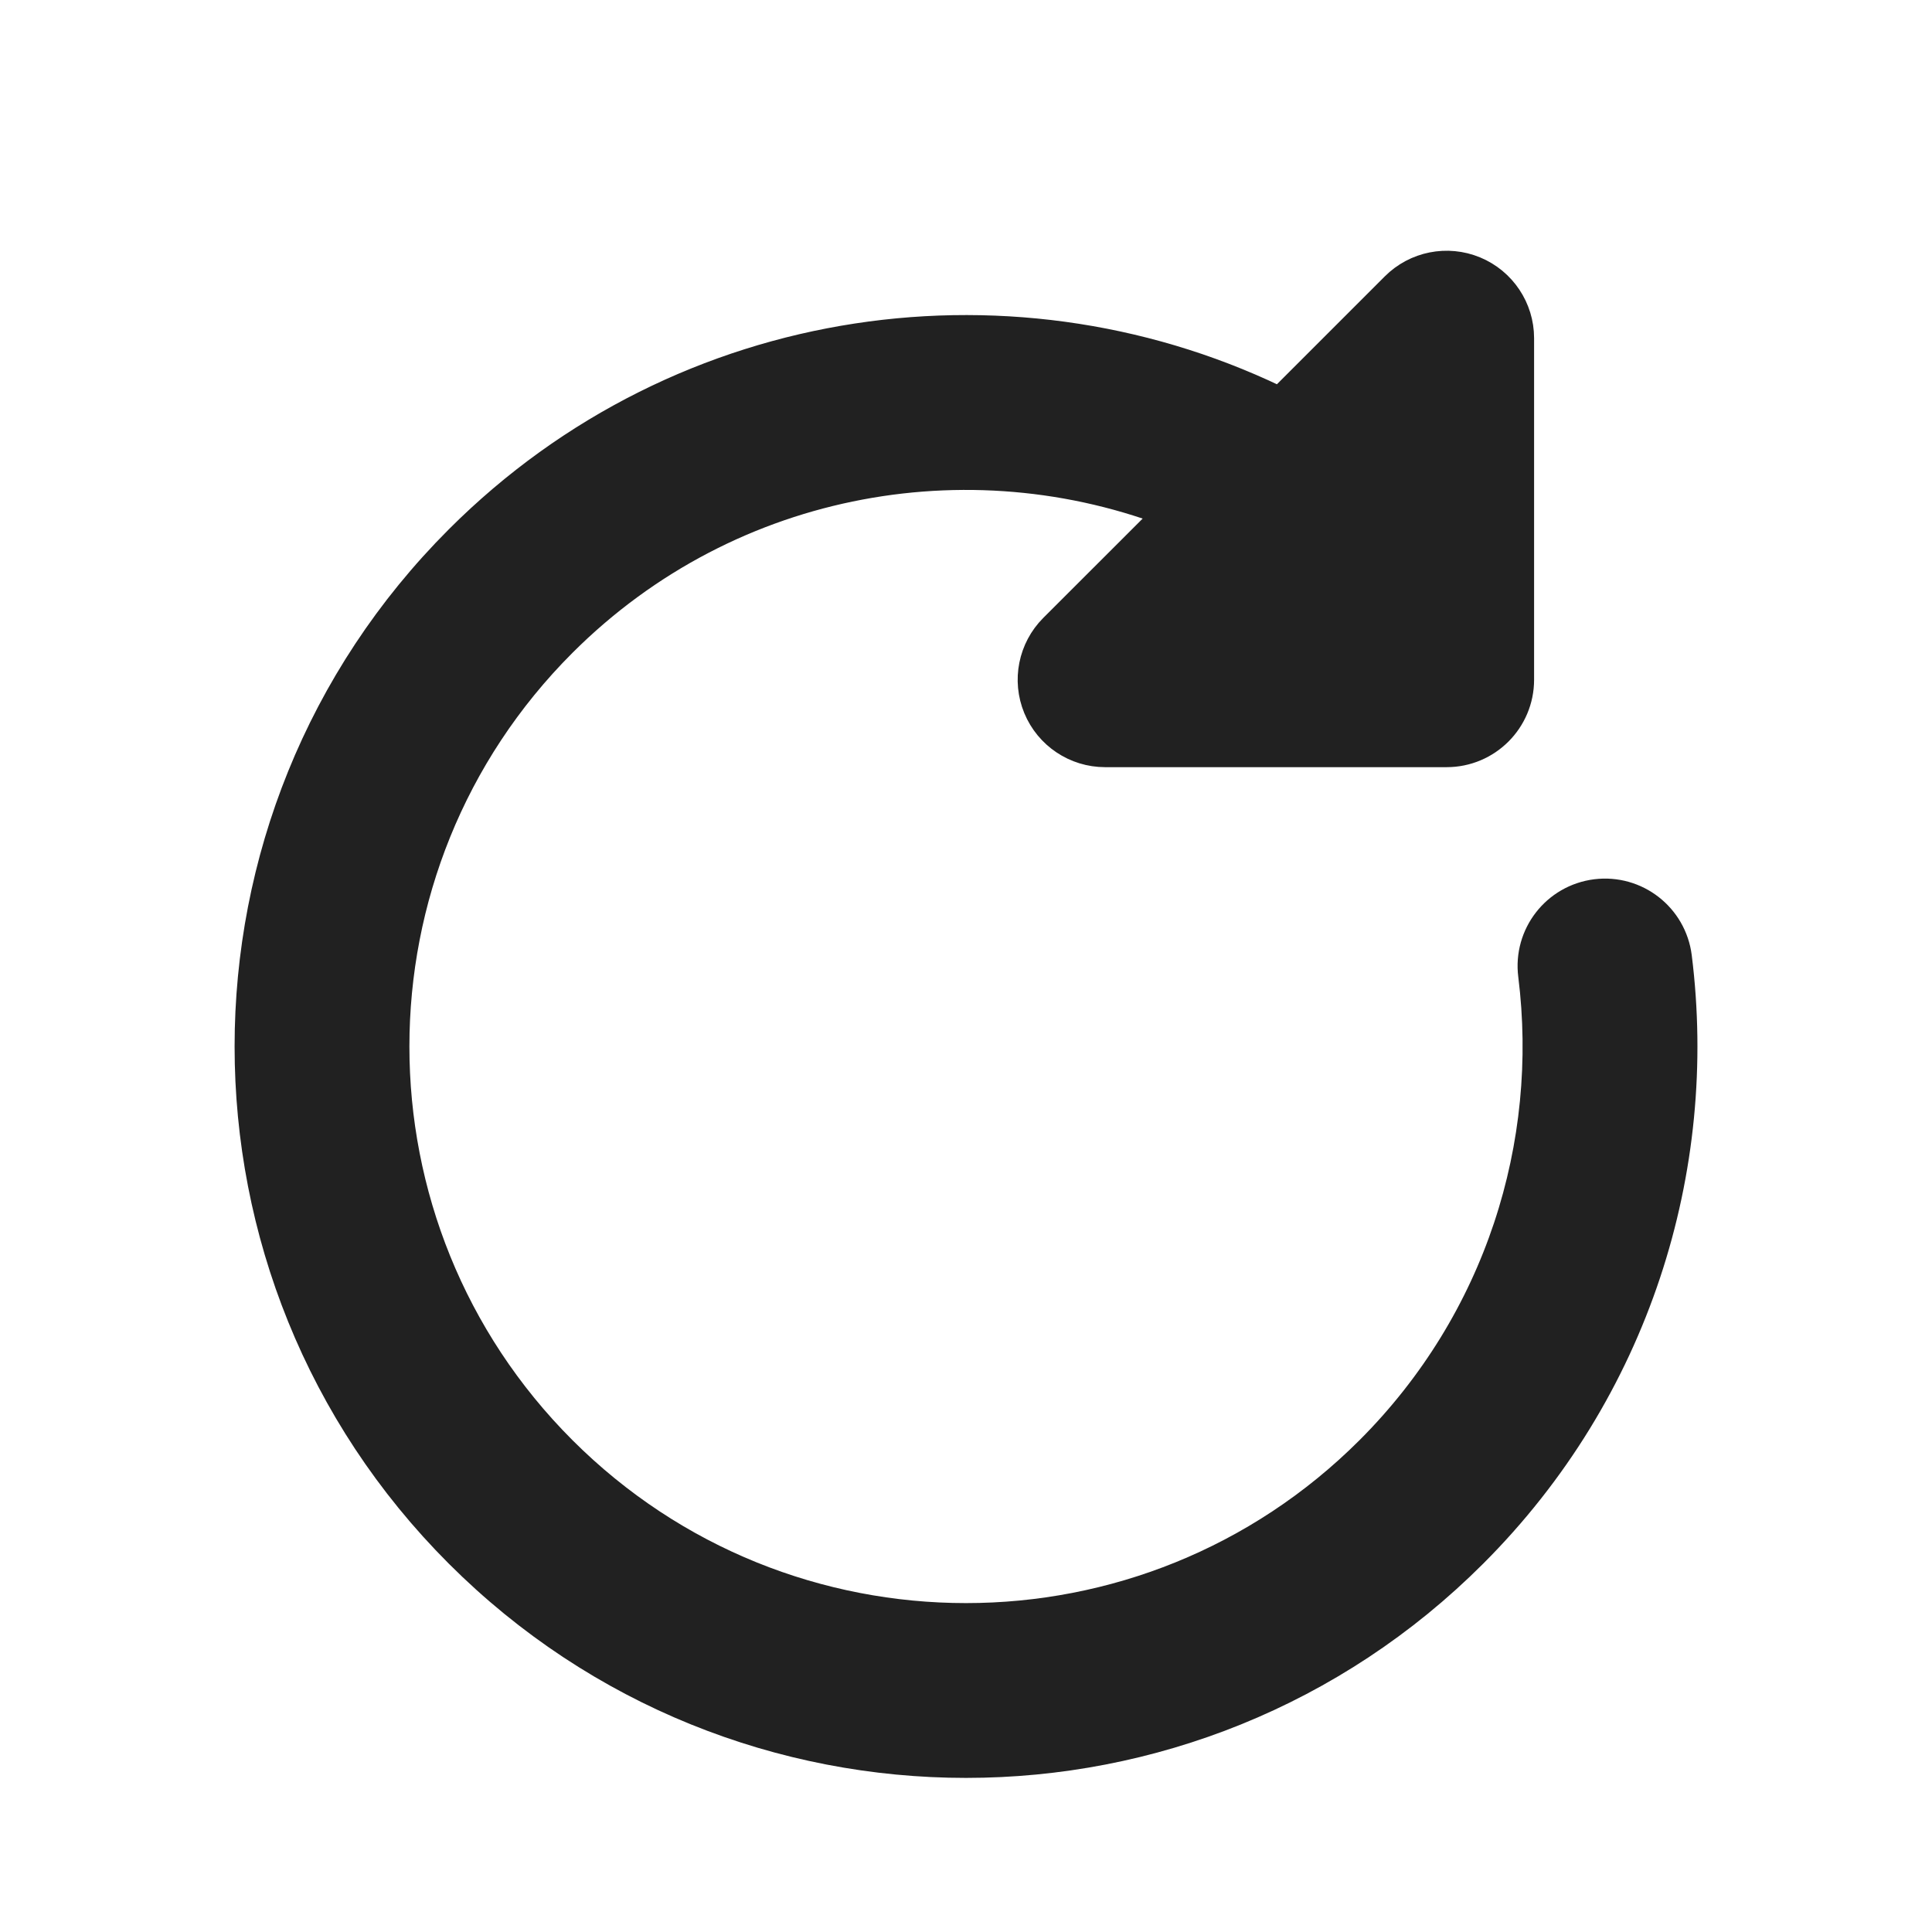
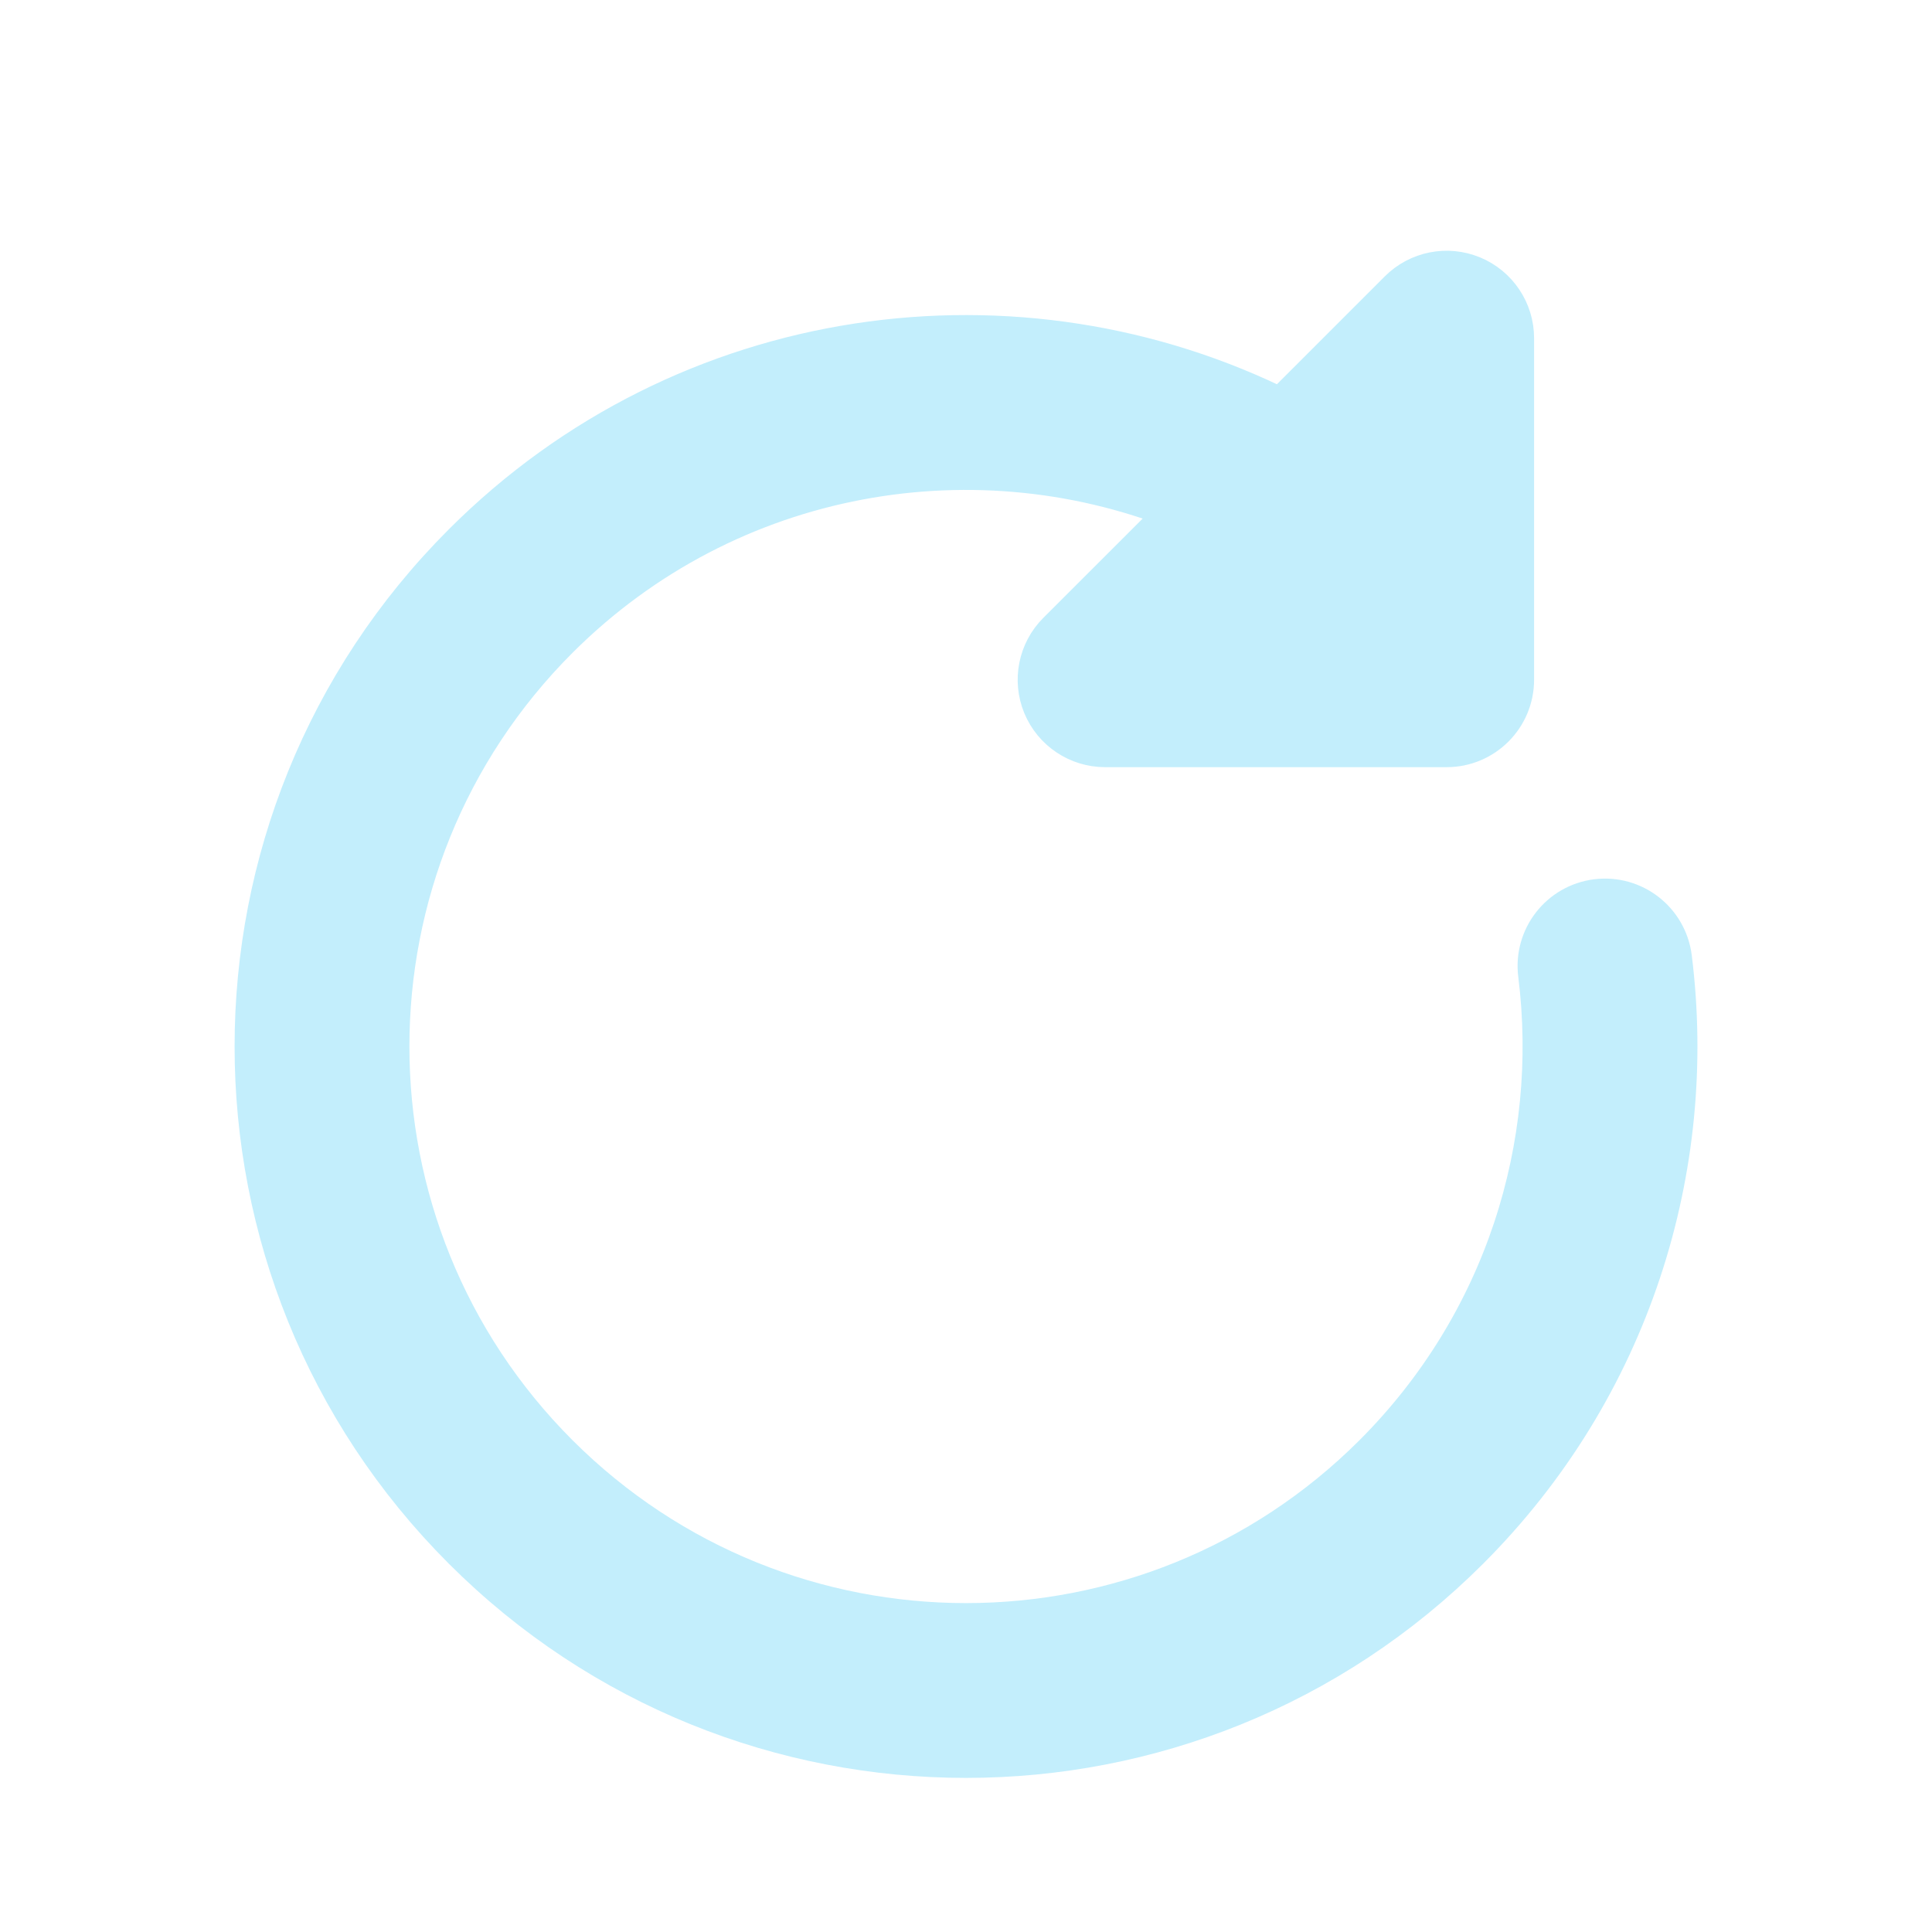
- <svg xmlns="http://www.w3.org/2000/svg" width="83px" height="83px" viewBox="0 0 24.00 24.00" fill="none" stroke="#212121" stroke-width="0.672" transform="matrix(1, 0, 0, 1, 0, 0)rotate(0)">
+ <svg xmlns="http://www.w3.org/2000/svg" width="83px" height="83px" viewBox="0 0 24.00 24.00" fill="none" stroke="#c3eefc" stroke-width="0.672" transform="matrix(1, 0, 0, 1, 0, 0)rotate(0)">
  <g id="SVGRepo_bgCarrier" stroke-width="0" />
-   <g id="SVGRepo_tracerCarrier" stroke-linecap="round" stroke-linejoin="round" stroke="#CCCCCC" stroke-width="0.048" />
+   <g id="SVGRepo_tracerCarrier" stroke-linecap="round" stroke-linejoin="round" stroke="#c3eefc" stroke-width="0.048" />
  <g id="SVGRepo_iconCarrier">
-     <path d="M18.258 3.508C18.538 3.624 18.721 3.898 18.721 4.201V8.444C18.721 8.858 18.385 9.194 17.971 9.194H13.728C13.425 9.194 13.151 9.011 13.035 8.731C12.919 8.451 12.983 8.128 13.198 7.913L14.801 6.311C12.167 5.209 9.016 5.731 6.873 7.873C4.042 10.705 4.042 15.295 6.873 18.127C9.705 20.958 14.295 20.958 17.127 18.127C18.773 16.48 19.462 14.24 19.194 12.094C19.142 11.683 19.433 11.308 19.845 11.256C20.256 11.205 20.63 11.496 20.682 11.907C21.006 14.493 20.175 17.2 18.187 19.187C14.77 22.604 9.23 22.604 5.813 19.187C2.396 15.77 2.396 10.23 5.813 6.813C8.551 4.074 12.652 3.531 15.931 5.18L17.44 3.671C17.655 3.456 17.977 3.392 18.258 3.508Z" fill="#212121" />
+     <path d="M18.258 3.508C18.538 3.624 18.721 3.898 18.721 4.201V8.444C18.721 8.858 18.385 9.194 17.971 9.194H13.728C13.425 9.194 13.151 9.011 13.035 8.731C12.919 8.451 12.983 8.128 13.198 7.913L14.801 6.311C12.167 5.209 9.016 5.731 6.873 7.873C4.042 10.705 4.042 15.295 6.873 18.127C9.705 20.958 14.295 20.958 17.127 18.127C18.773 16.48 19.462 14.24 19.194 12.094C19.142 11.683 19.433 11.308 19.845 11.256C20.256 11.205 20.63 11.496 20.682 11.907C21.006 14.493 20.175 17.2 18.187 19.187C14.77 22.604 9.23 22.604 5.813 19.187C2.396 15.77 2.396 10.23 5.813 6.813C8.551 4.074 12.652 3.531 15.931 5.18L17.44 3.671C17.655 3.456 17.977 3.392 18.258 3.508Z" fill="#c3eefc" />
  </g>
</svg>
